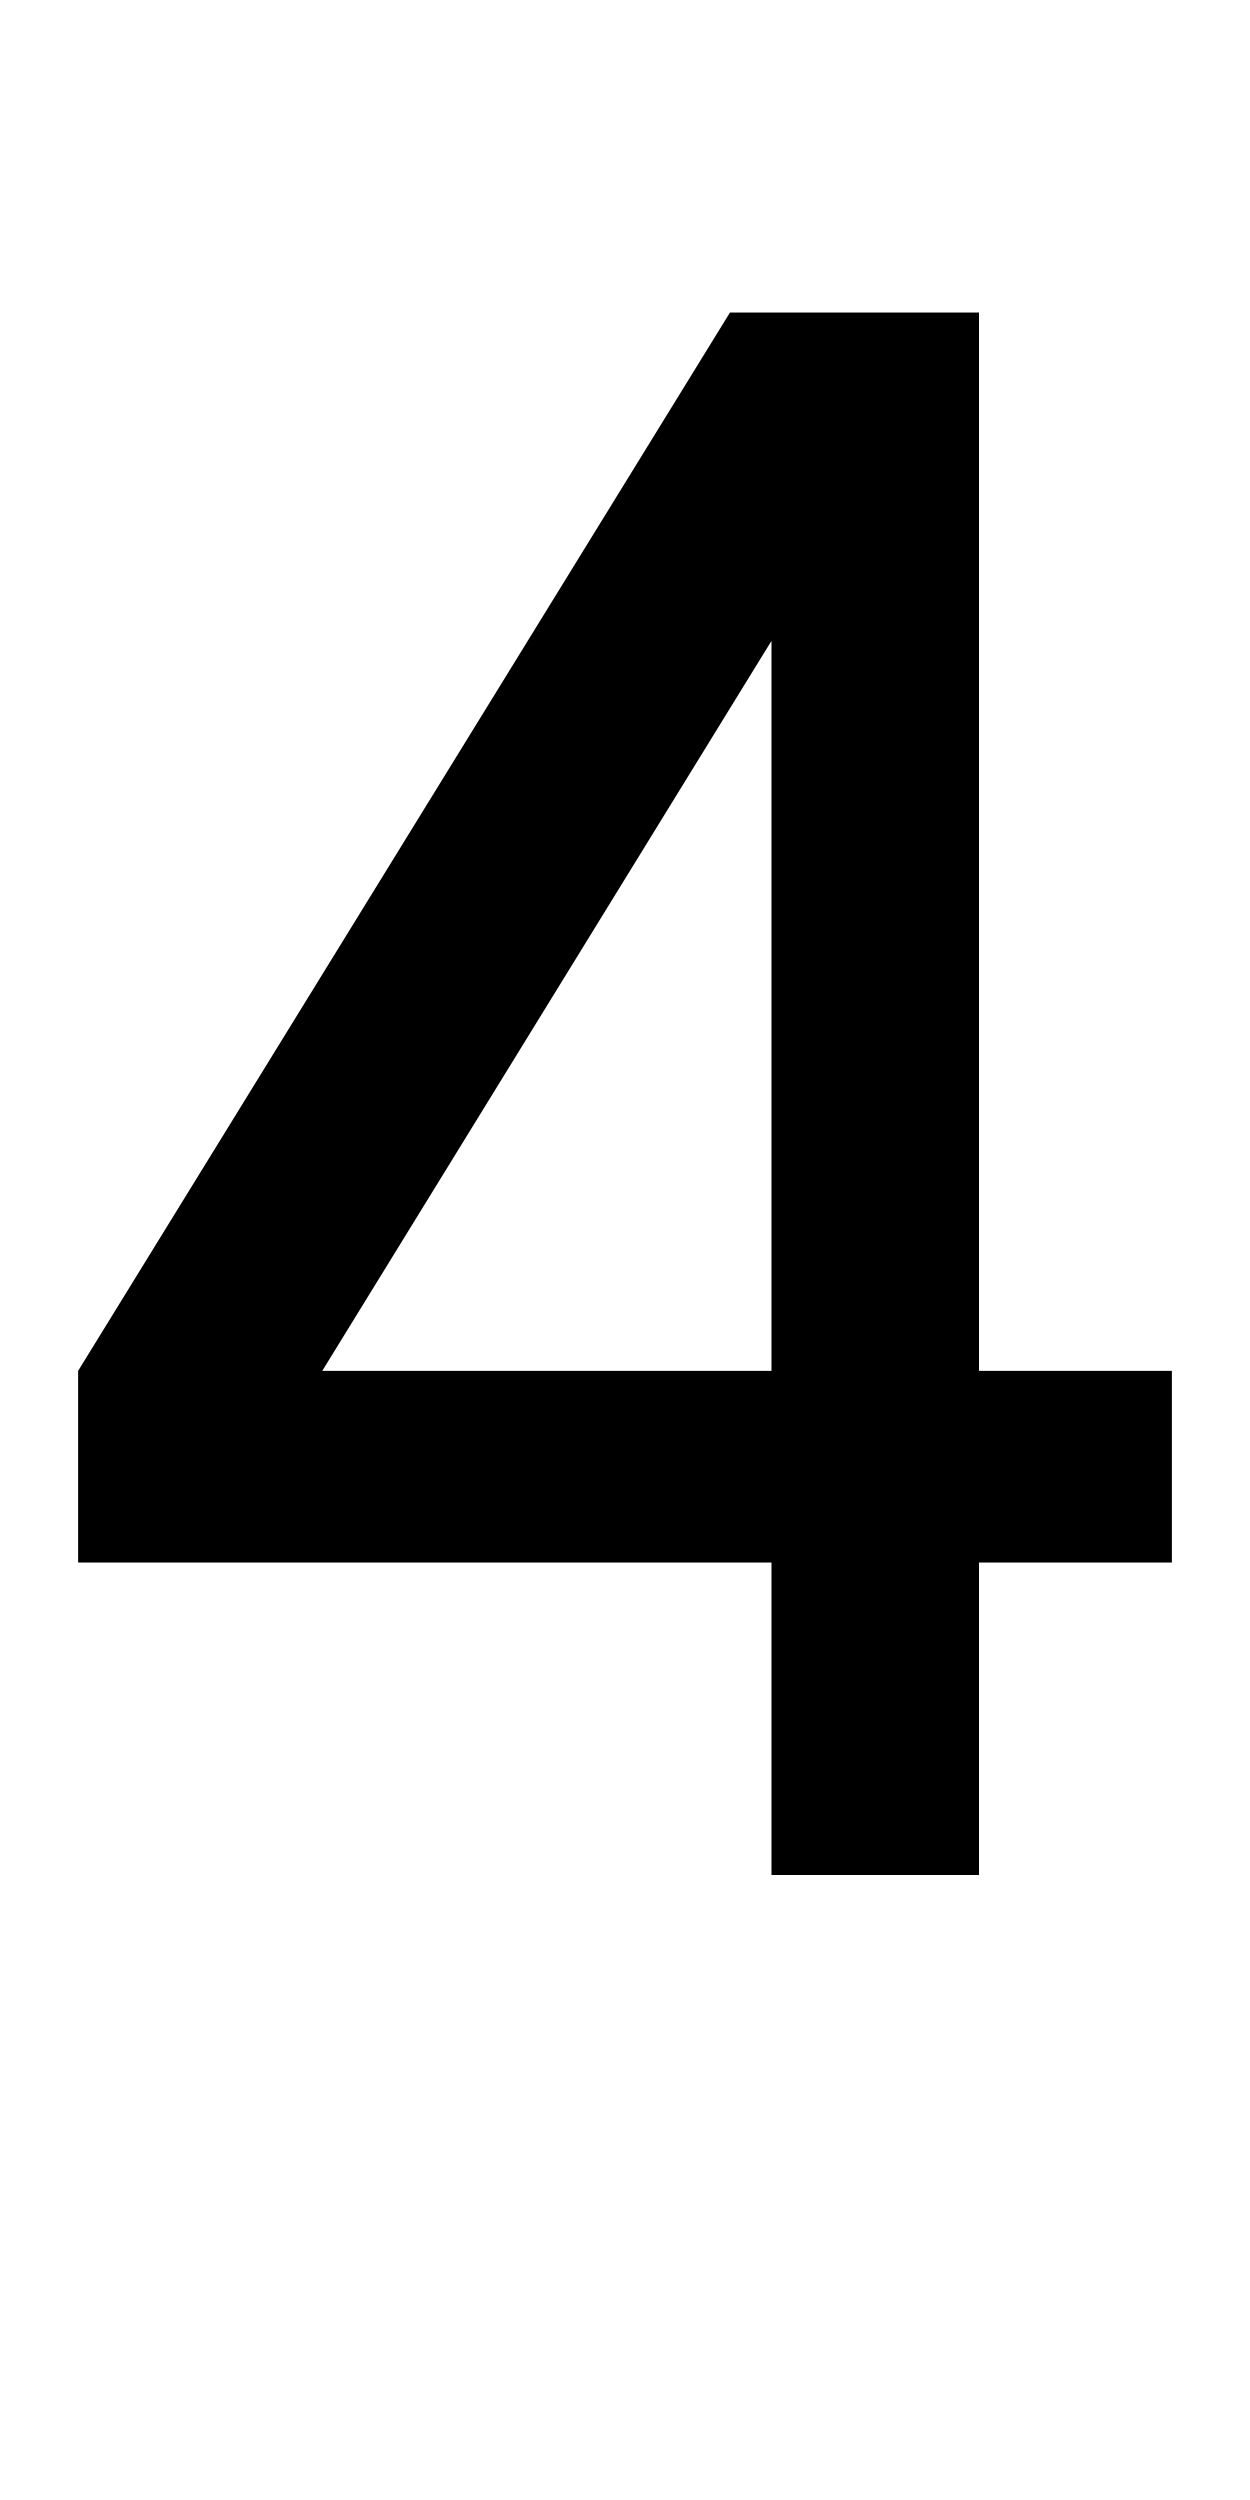
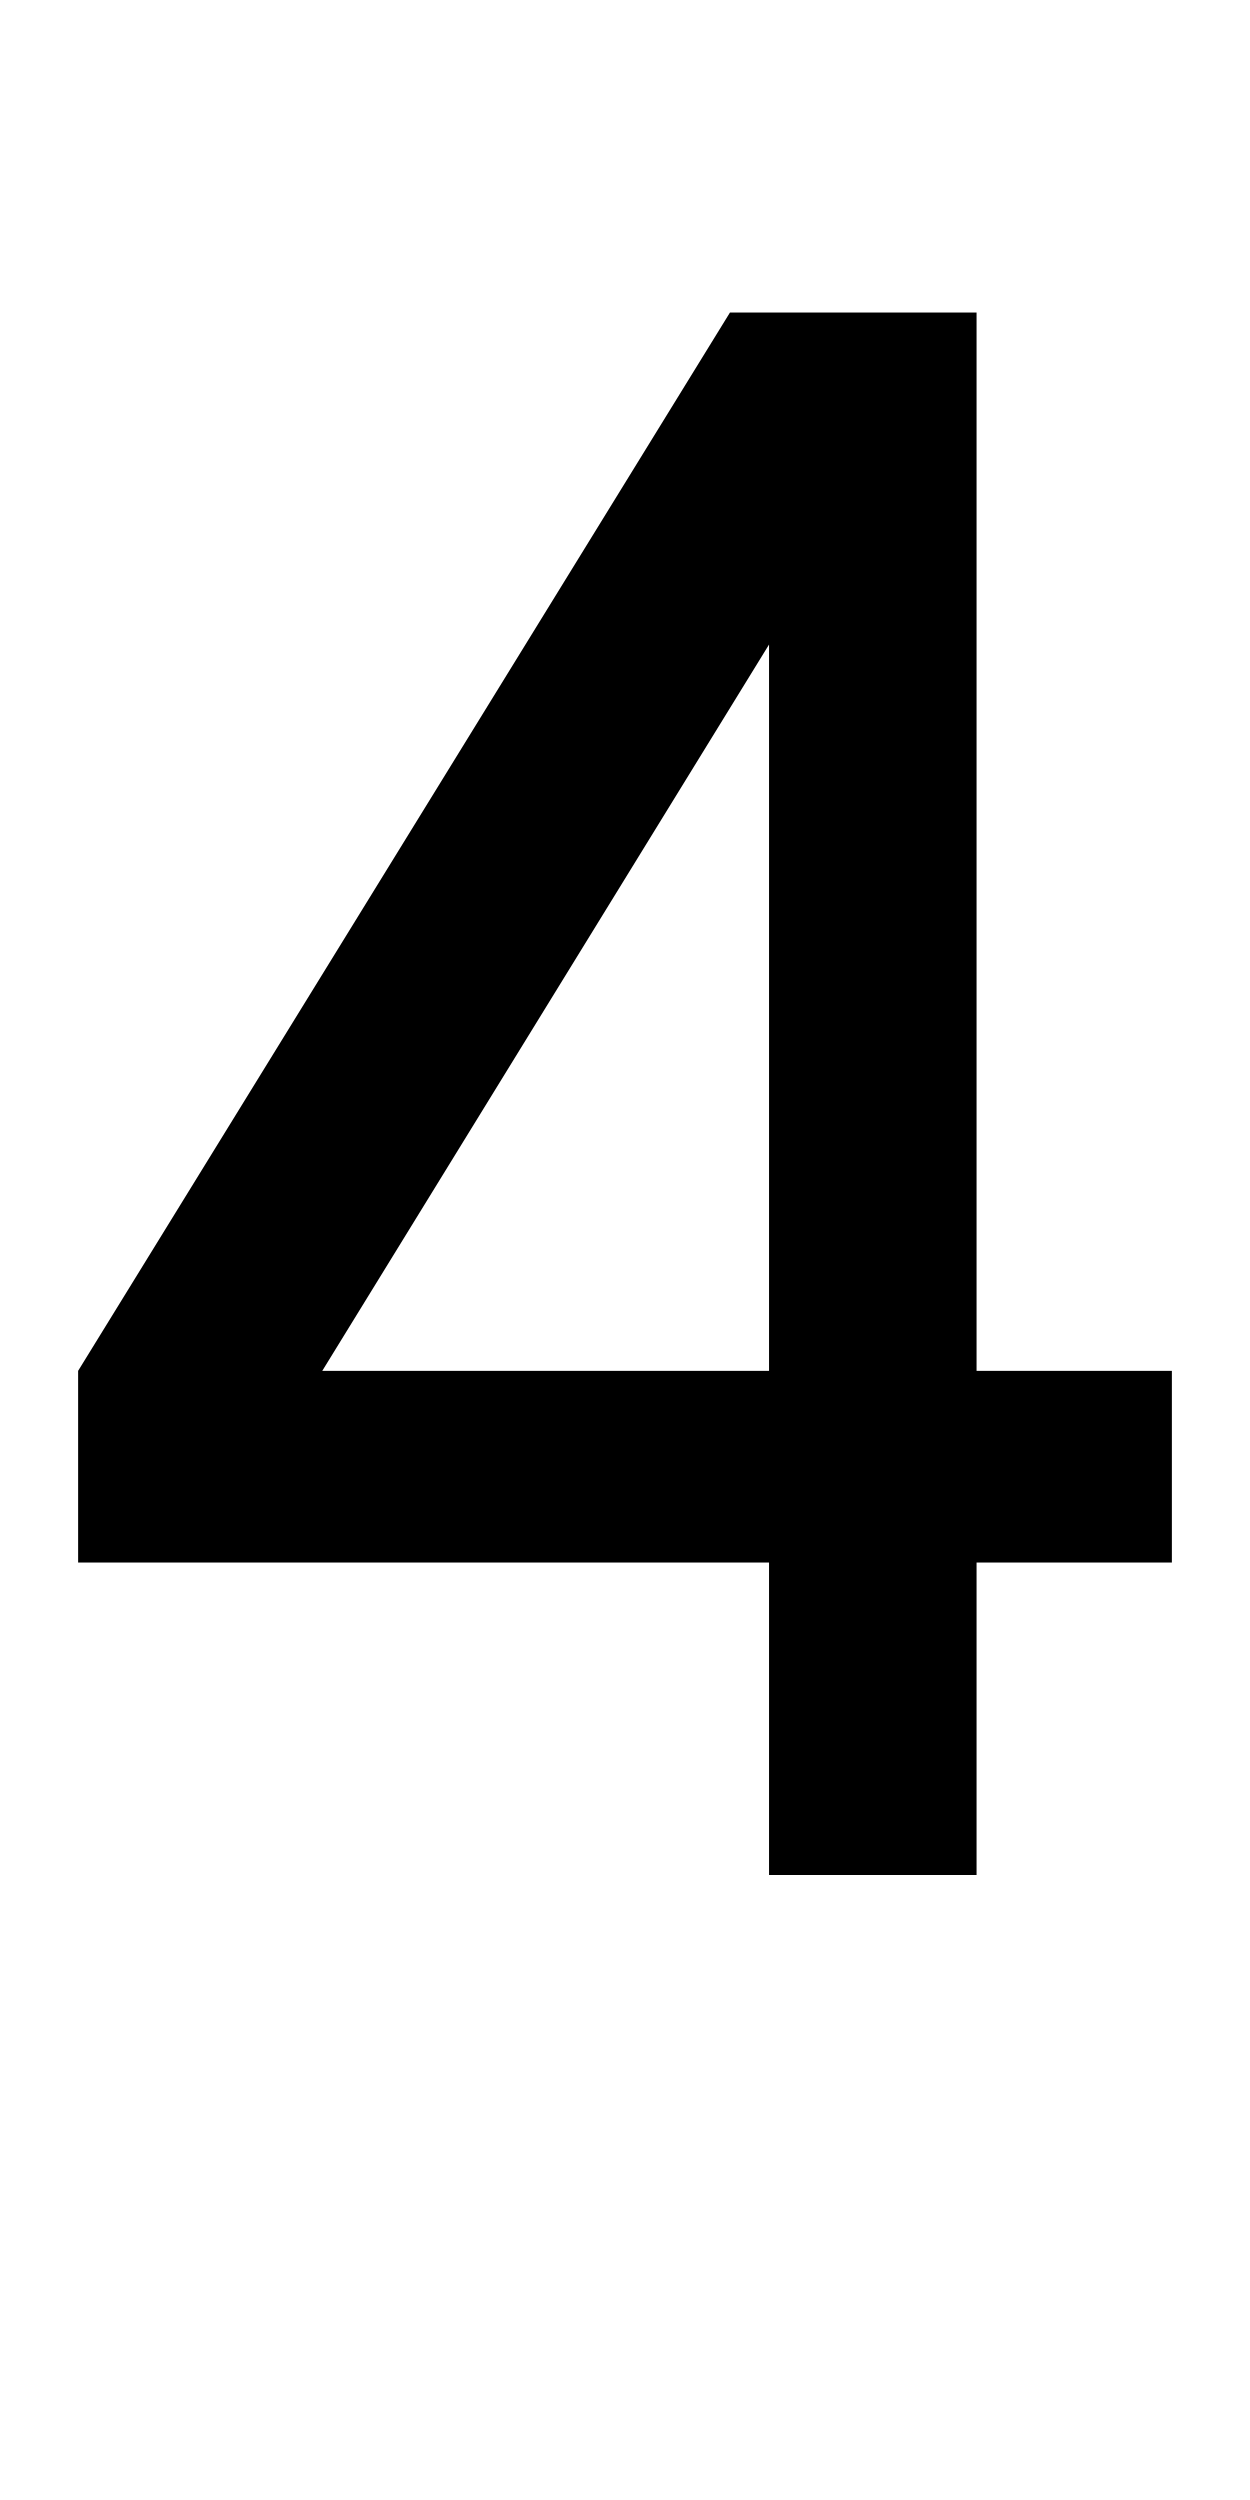
<svg xmlns="http://www.w3.org/2000/svg" version="1.1" width="1024" height="2048" id="svg3355">
  <defs id="defs3357" />
  <g transform="translate(0,995.6378)" id="layer1">
-     <path d="m 598,-739.638 -534,867 0,157 568,0 0,256 170,0 0,-256 158,0 0,-157 -158,0 0,-867 z m 34,269 0,598 -368,0 z" id="path3157-3-3-4" style="fill:#000000;fill-opacity:1;stroke:none;display:inline" />
+     <path d="M 598,-739.638 64,127.362 v 157 h 566 v 256 h 170 v -256 h 160 v -157 H 800 v -867 z m 32,867 H 264 l 366,-595 z" id="path3157-3-3-4" style="display:inline;fill:#000000;fill-opacity:1;stroke:none" />
  </g>
+   <g transform="translate(1000,995.6378)" id="layer1-5" />
</svg>
